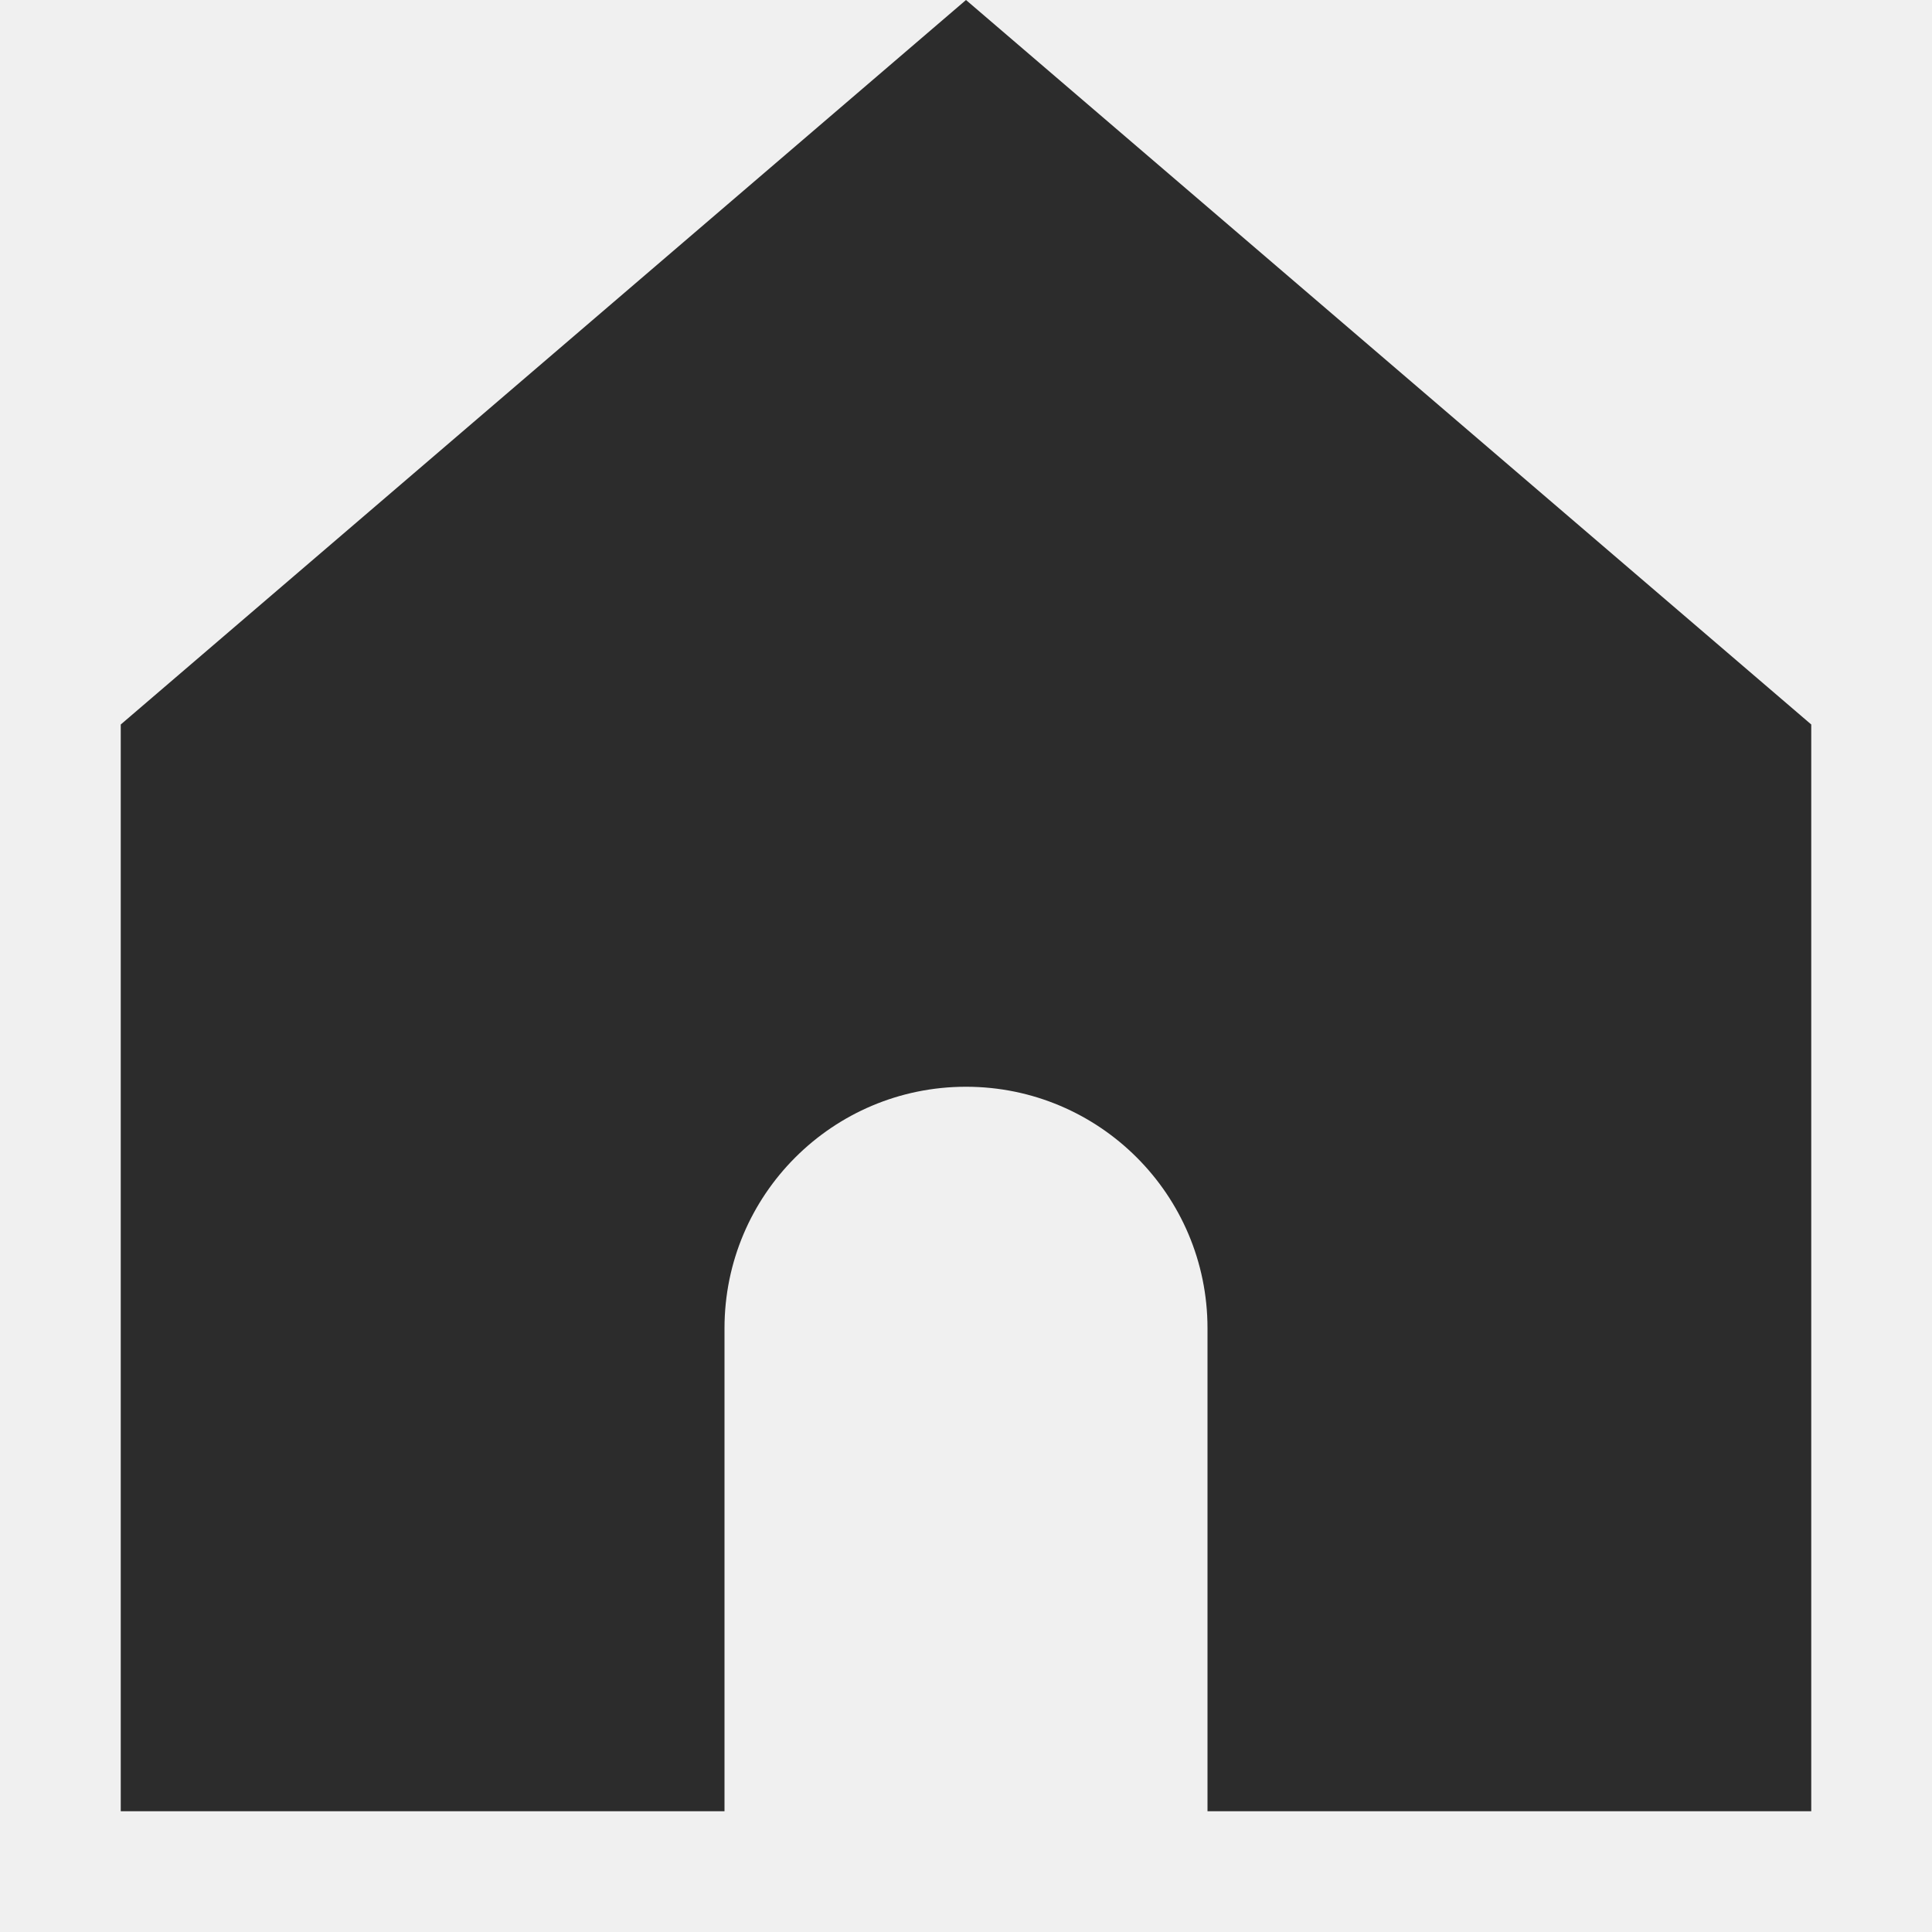
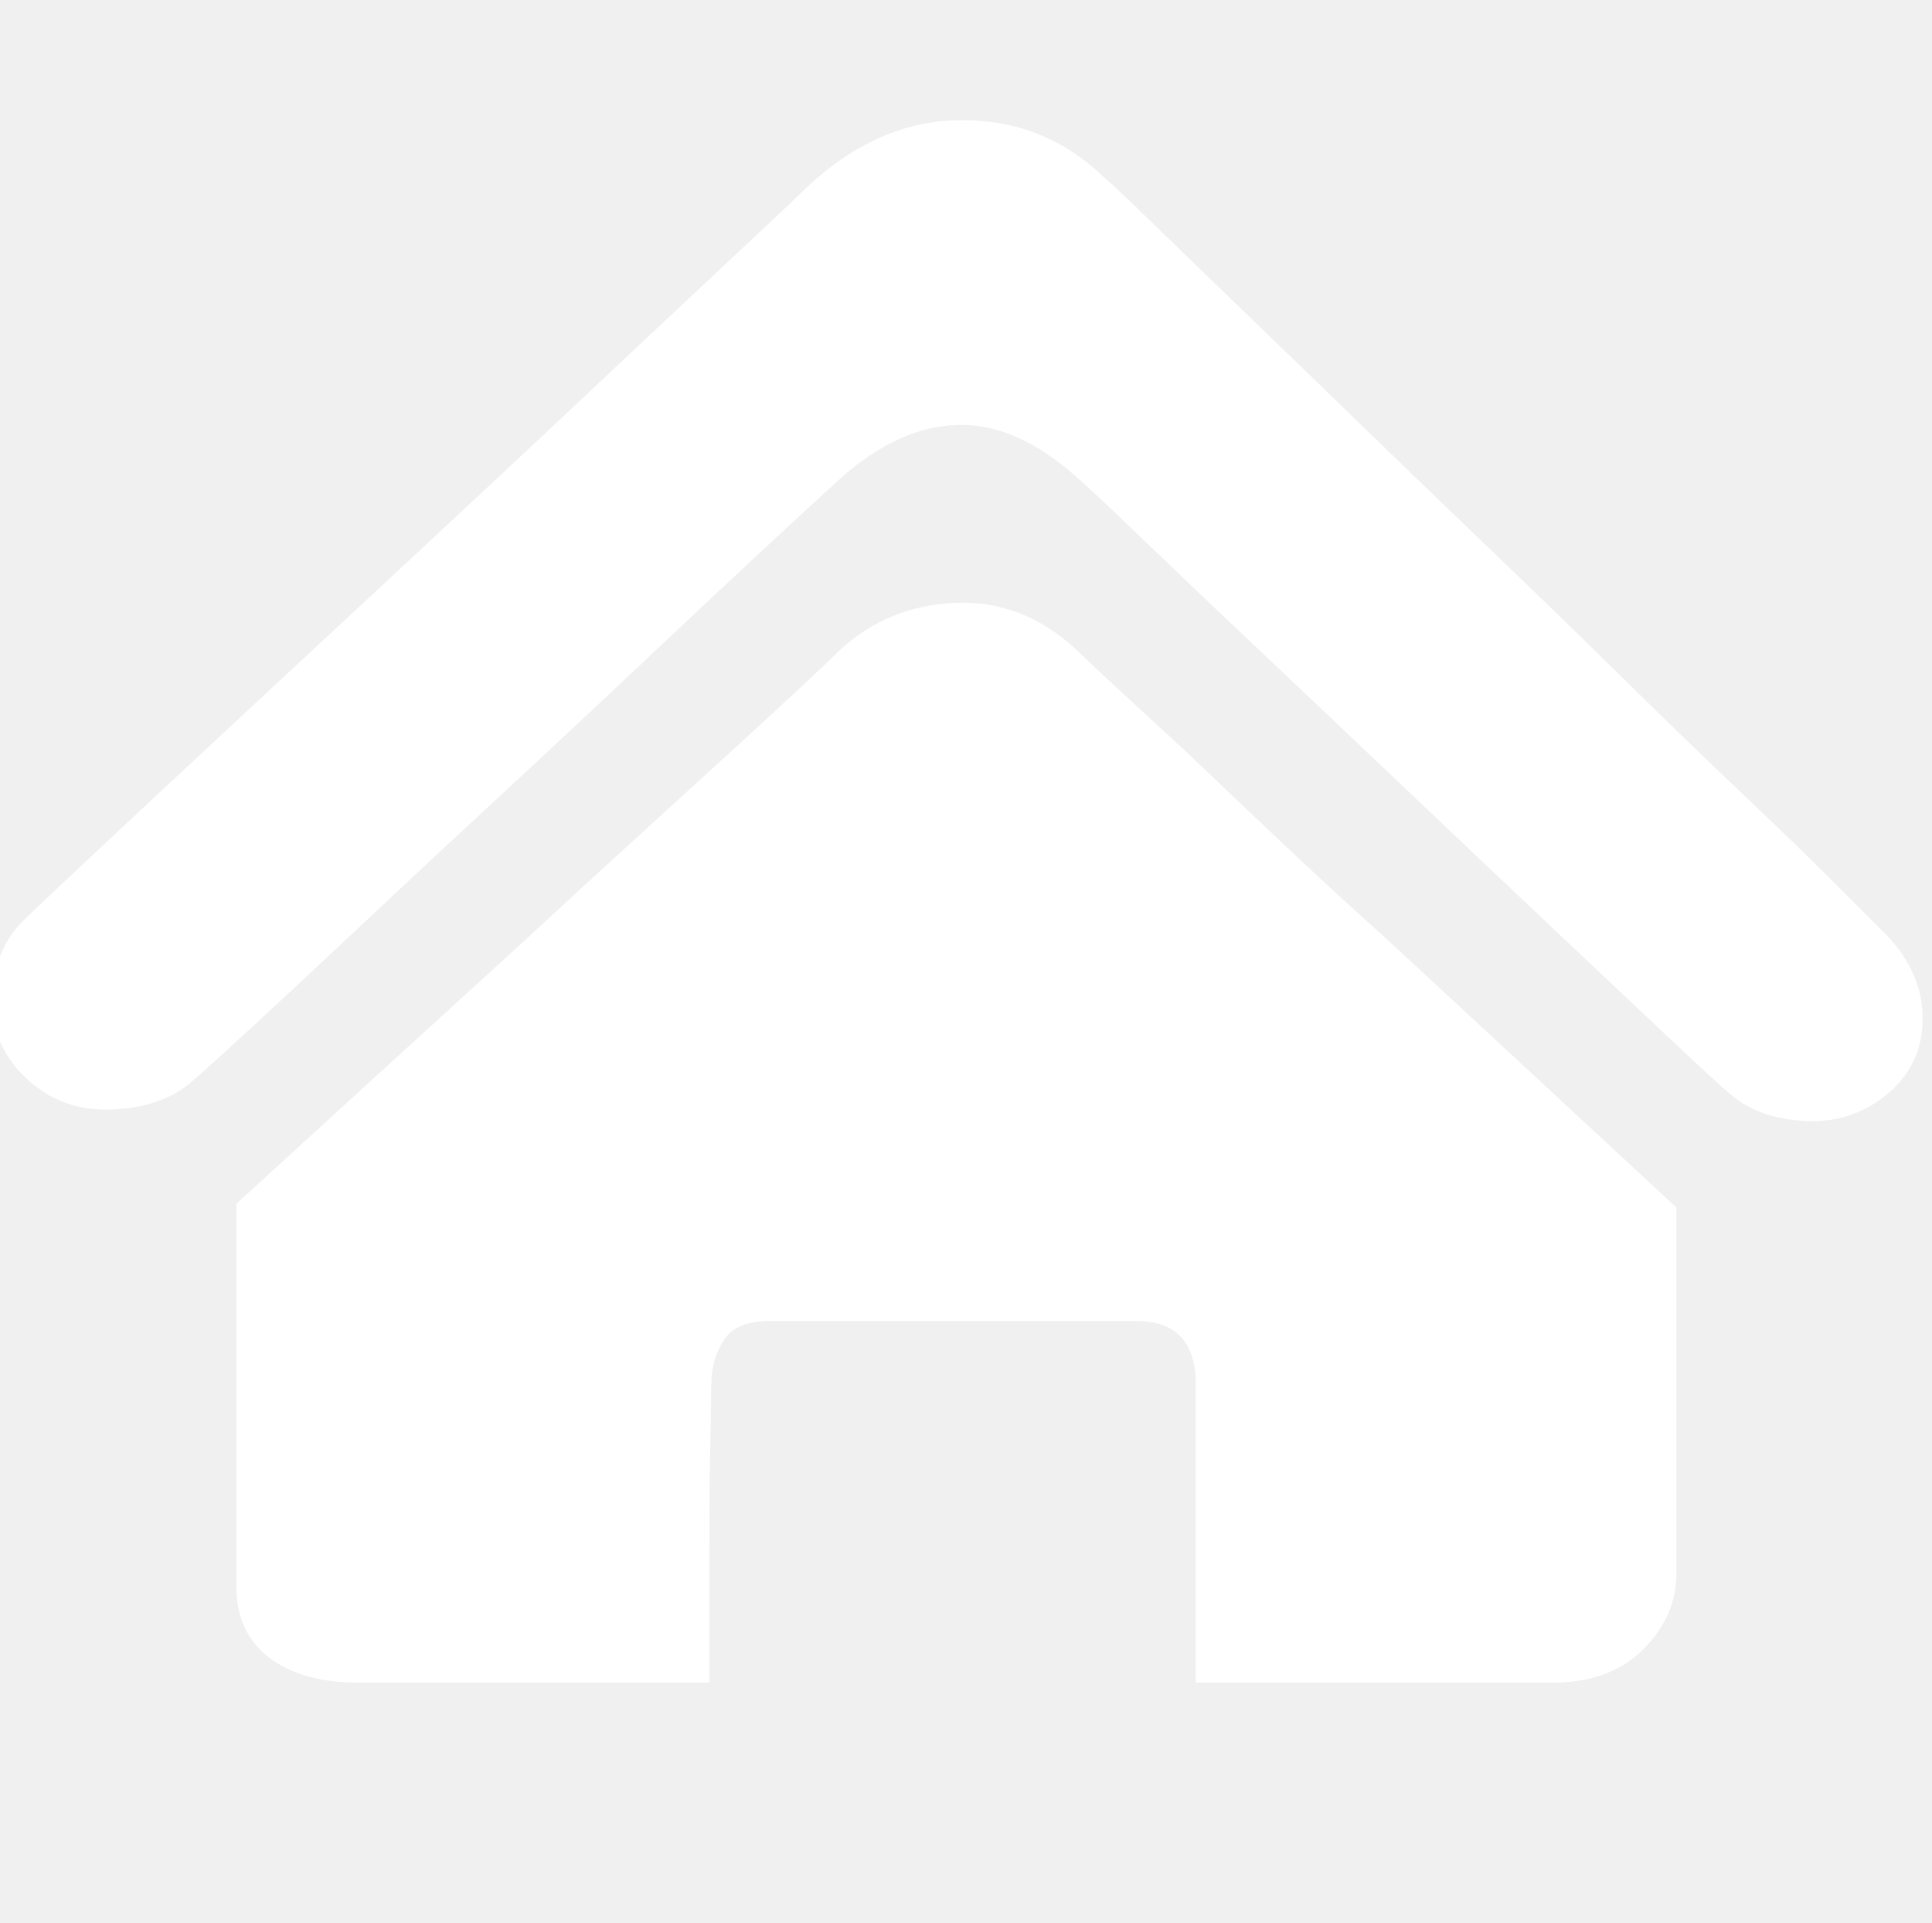
- <svg xmlns="http://www.w3.org/2000/svg" t="1646561076155" class="icon" viewBox="0 0 1024 1024" version="1.1" p-id="2635" width="200" height="200">
+ <svg xmlns="http://www.w3.org/2000/svg" t="1656741418045" class="icon" viewBox="0 0 1029 1024" version="1.1" p-id="7143" width="200.977" height="200">
  <defs>
-     <style type="text/css" />
+     <style type="text/css">@font-face { font-family: feedback-iconfont; src: url("//at.alicdn.com/t/font_1031158_u69w8yhxdu.woff2?t=1630033759944") format("woff2"), url("//at.alicdn.com/t/font_1031158_u69w8yhxdu.woff?t=1630033759944") format("woff"), url("//at.alicdn.com/t/font_1031158_u69w8yhxdu.ttf?t=1630033759944") format("truetype"); }
+ </style>
  </defs>
-   <path d="M64 384v576h320v-256a128 128 0 1 1 256 0v256h320V384L512 0 64 384z" fill="#2c2c2c" p-id="2636" />
+   <path d="M1001.423 494.592q21.504 20.48 22.528 45.056t-16.384 40.96q-19.456 17.408-45.056 16.384t-40.96-14.336q-5.12-4.096-31.232-28.672t-62.464-58.88-77.824-73.728-78.336-74.24-63.488-60.416-33.792-31.744q-32.768-29.696-64.512-28.672t-62.464 28.672q-10.24 9.216-38.4 35.328t-65.024 60.928-77.824 72.704-75.776 70.656-59.904 55.808-30.208 27.136q-15.36 12.288-40.96 13.312t-44.032-15.36q-20.48-18.432-19.456-44.544t17.408-41.472q6.144-6.144 37.888-35.84t75.776-70.656 94.72-88.064 94.208-88.064 74.752-70.144 36.352-34.304q38.912-37.888 83.968-38.4t76.8 30.208q6.144 5.12 25.6 24.064t47.616 46.08 62.976 60.928 70.656 68.096 70.144 68.096 62.976 60.928 48.128 46.592zM447.439 346.112q25.6-23.552 61.44-25.088t64.512 25.088q3.072 3.072 18.432 17.408l38.912 35.84q22.528 21.504 50.688 48.128t57.856 53.248q68.608 63.488 153.6 142.336l0 194.56q0 22.528-16.896 39.936t-45.568 18.432l-193.536 0 0-158.72q0-33.792-31.744-33.792l-195.584 0q-17.408 0-24.064 10.24t-6.656 23.552q0 6.144-0.512 31.232t-0.512 53.76l0 73.728-187.392 0q-29.696 0-47.104-13.312t-17.408-37.888l0-203.776q83.968-76.8 152.576-139.264 28.672-26.624 57.344-52.736t52.224-47.616 39.424-36.352 19.968-18.944z" p-id="7144" fill="#ffffff" />
</svg>
